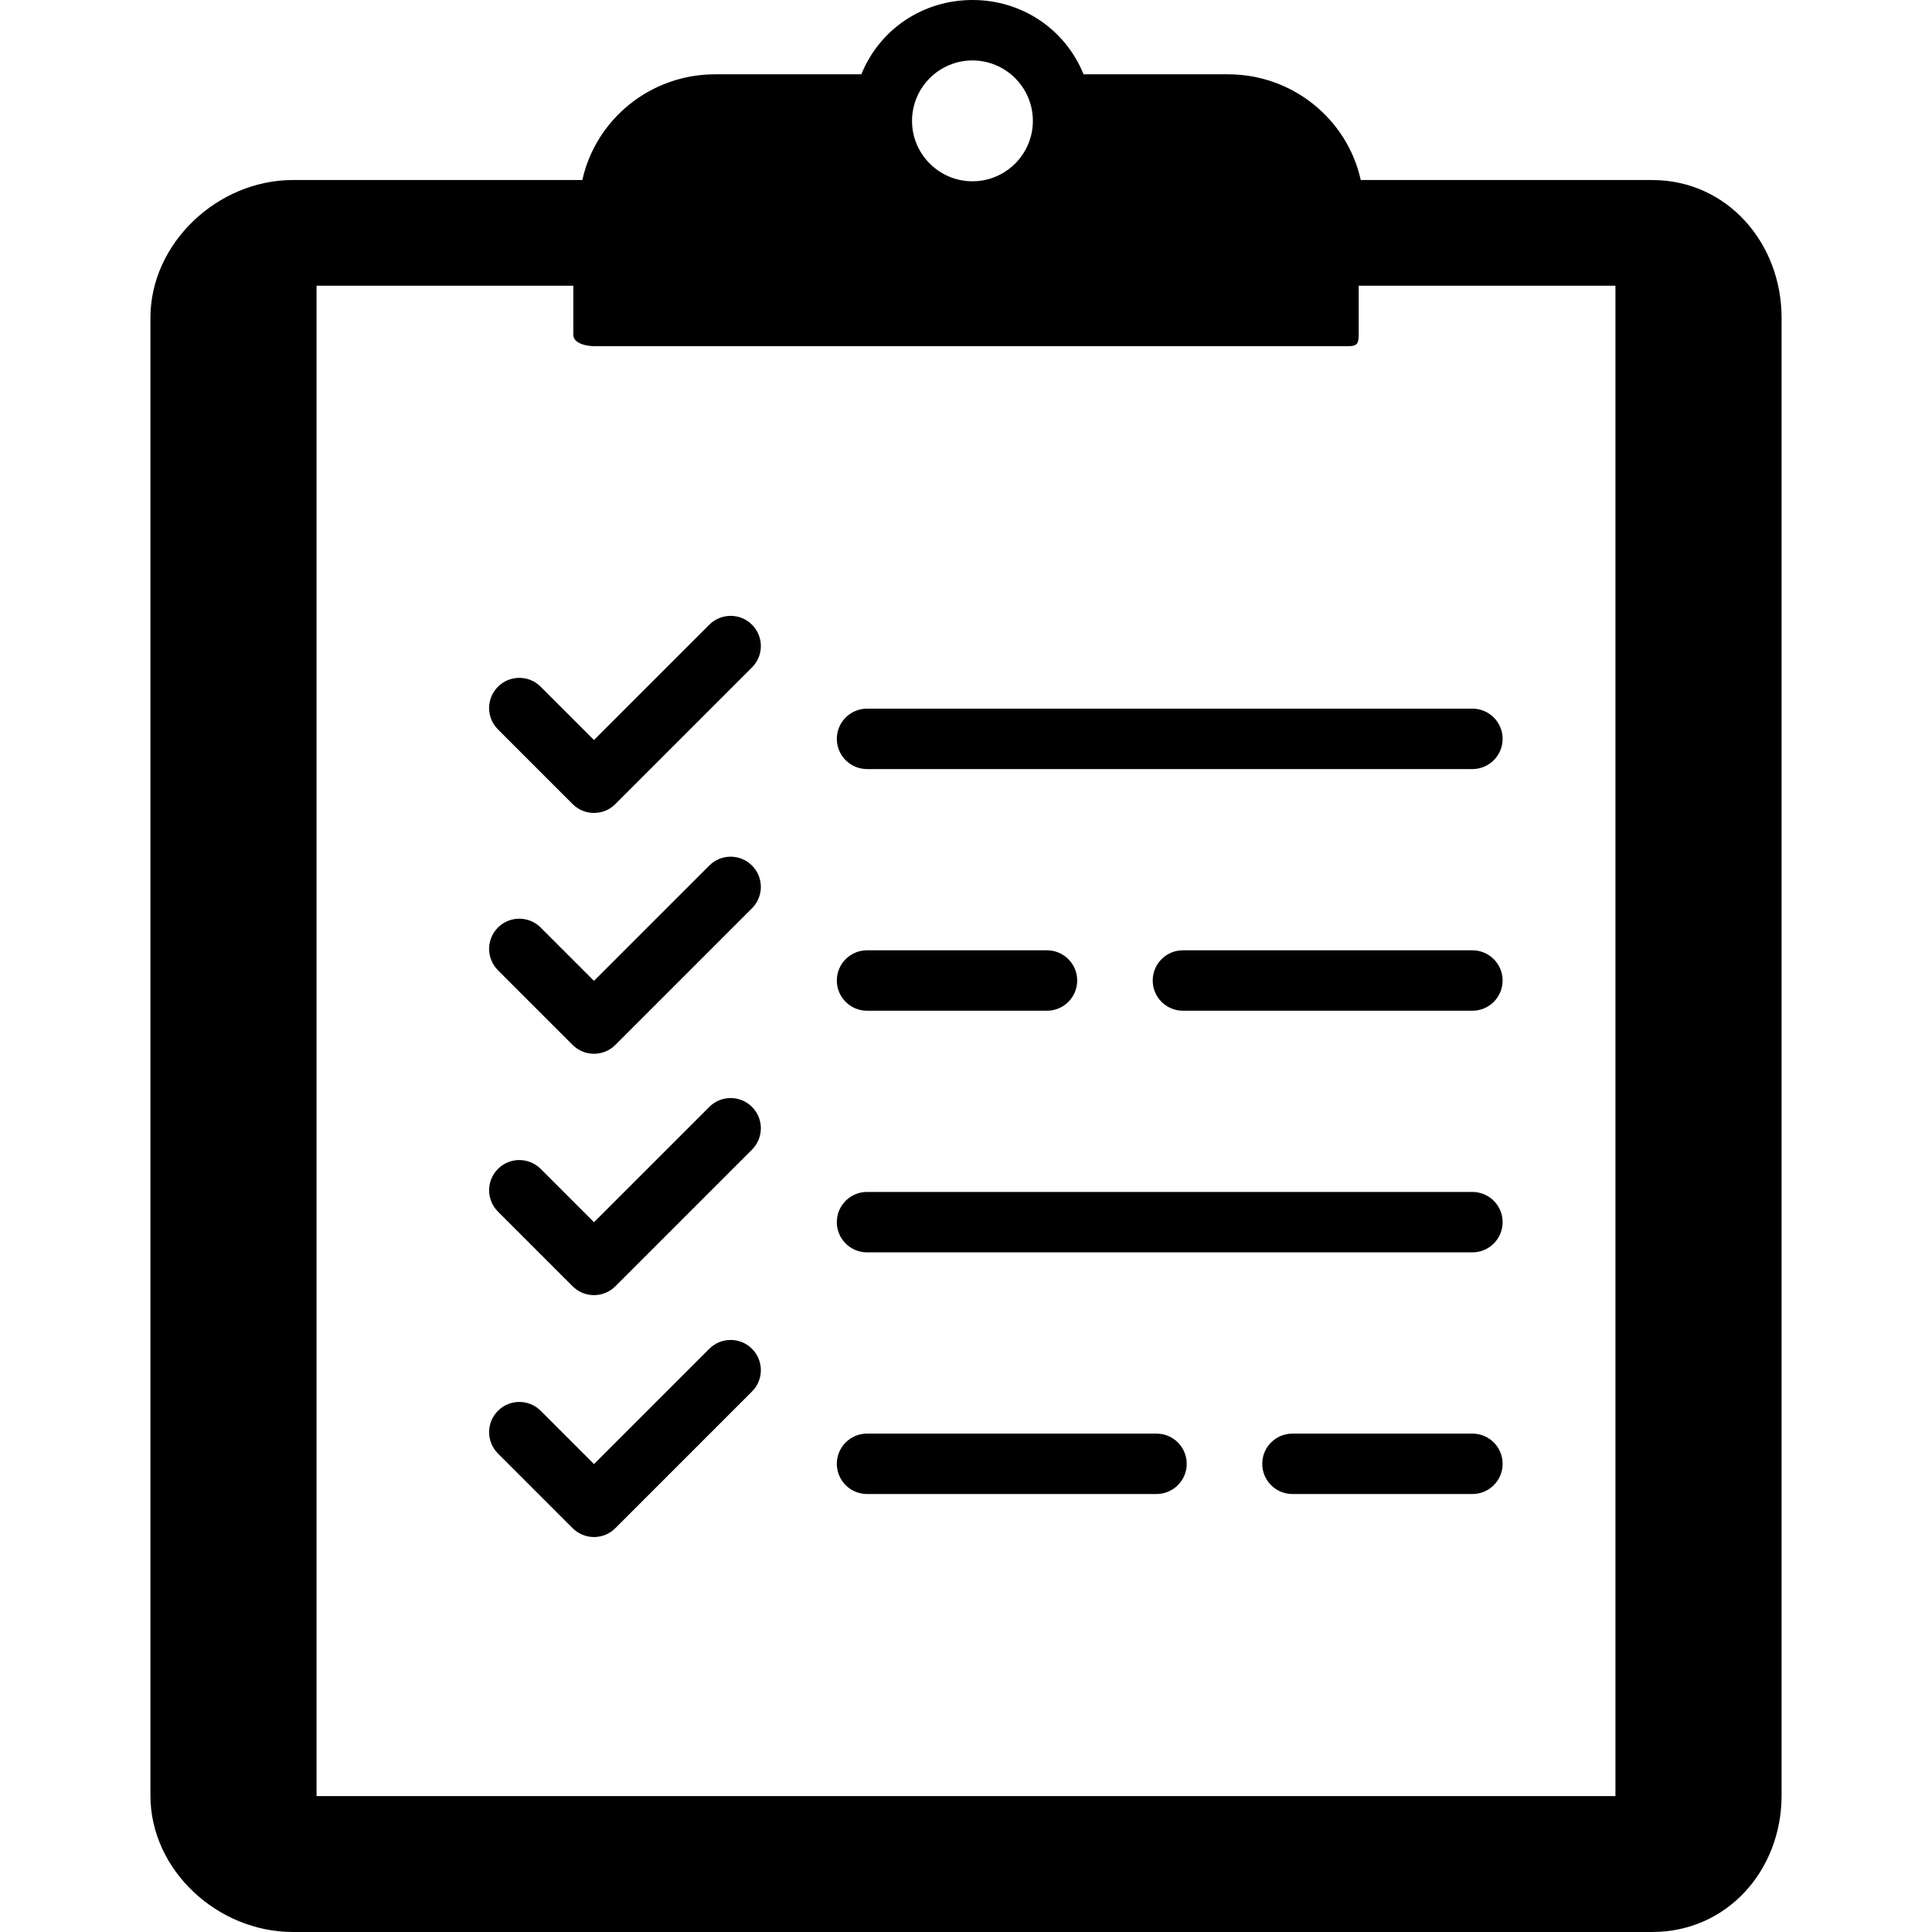
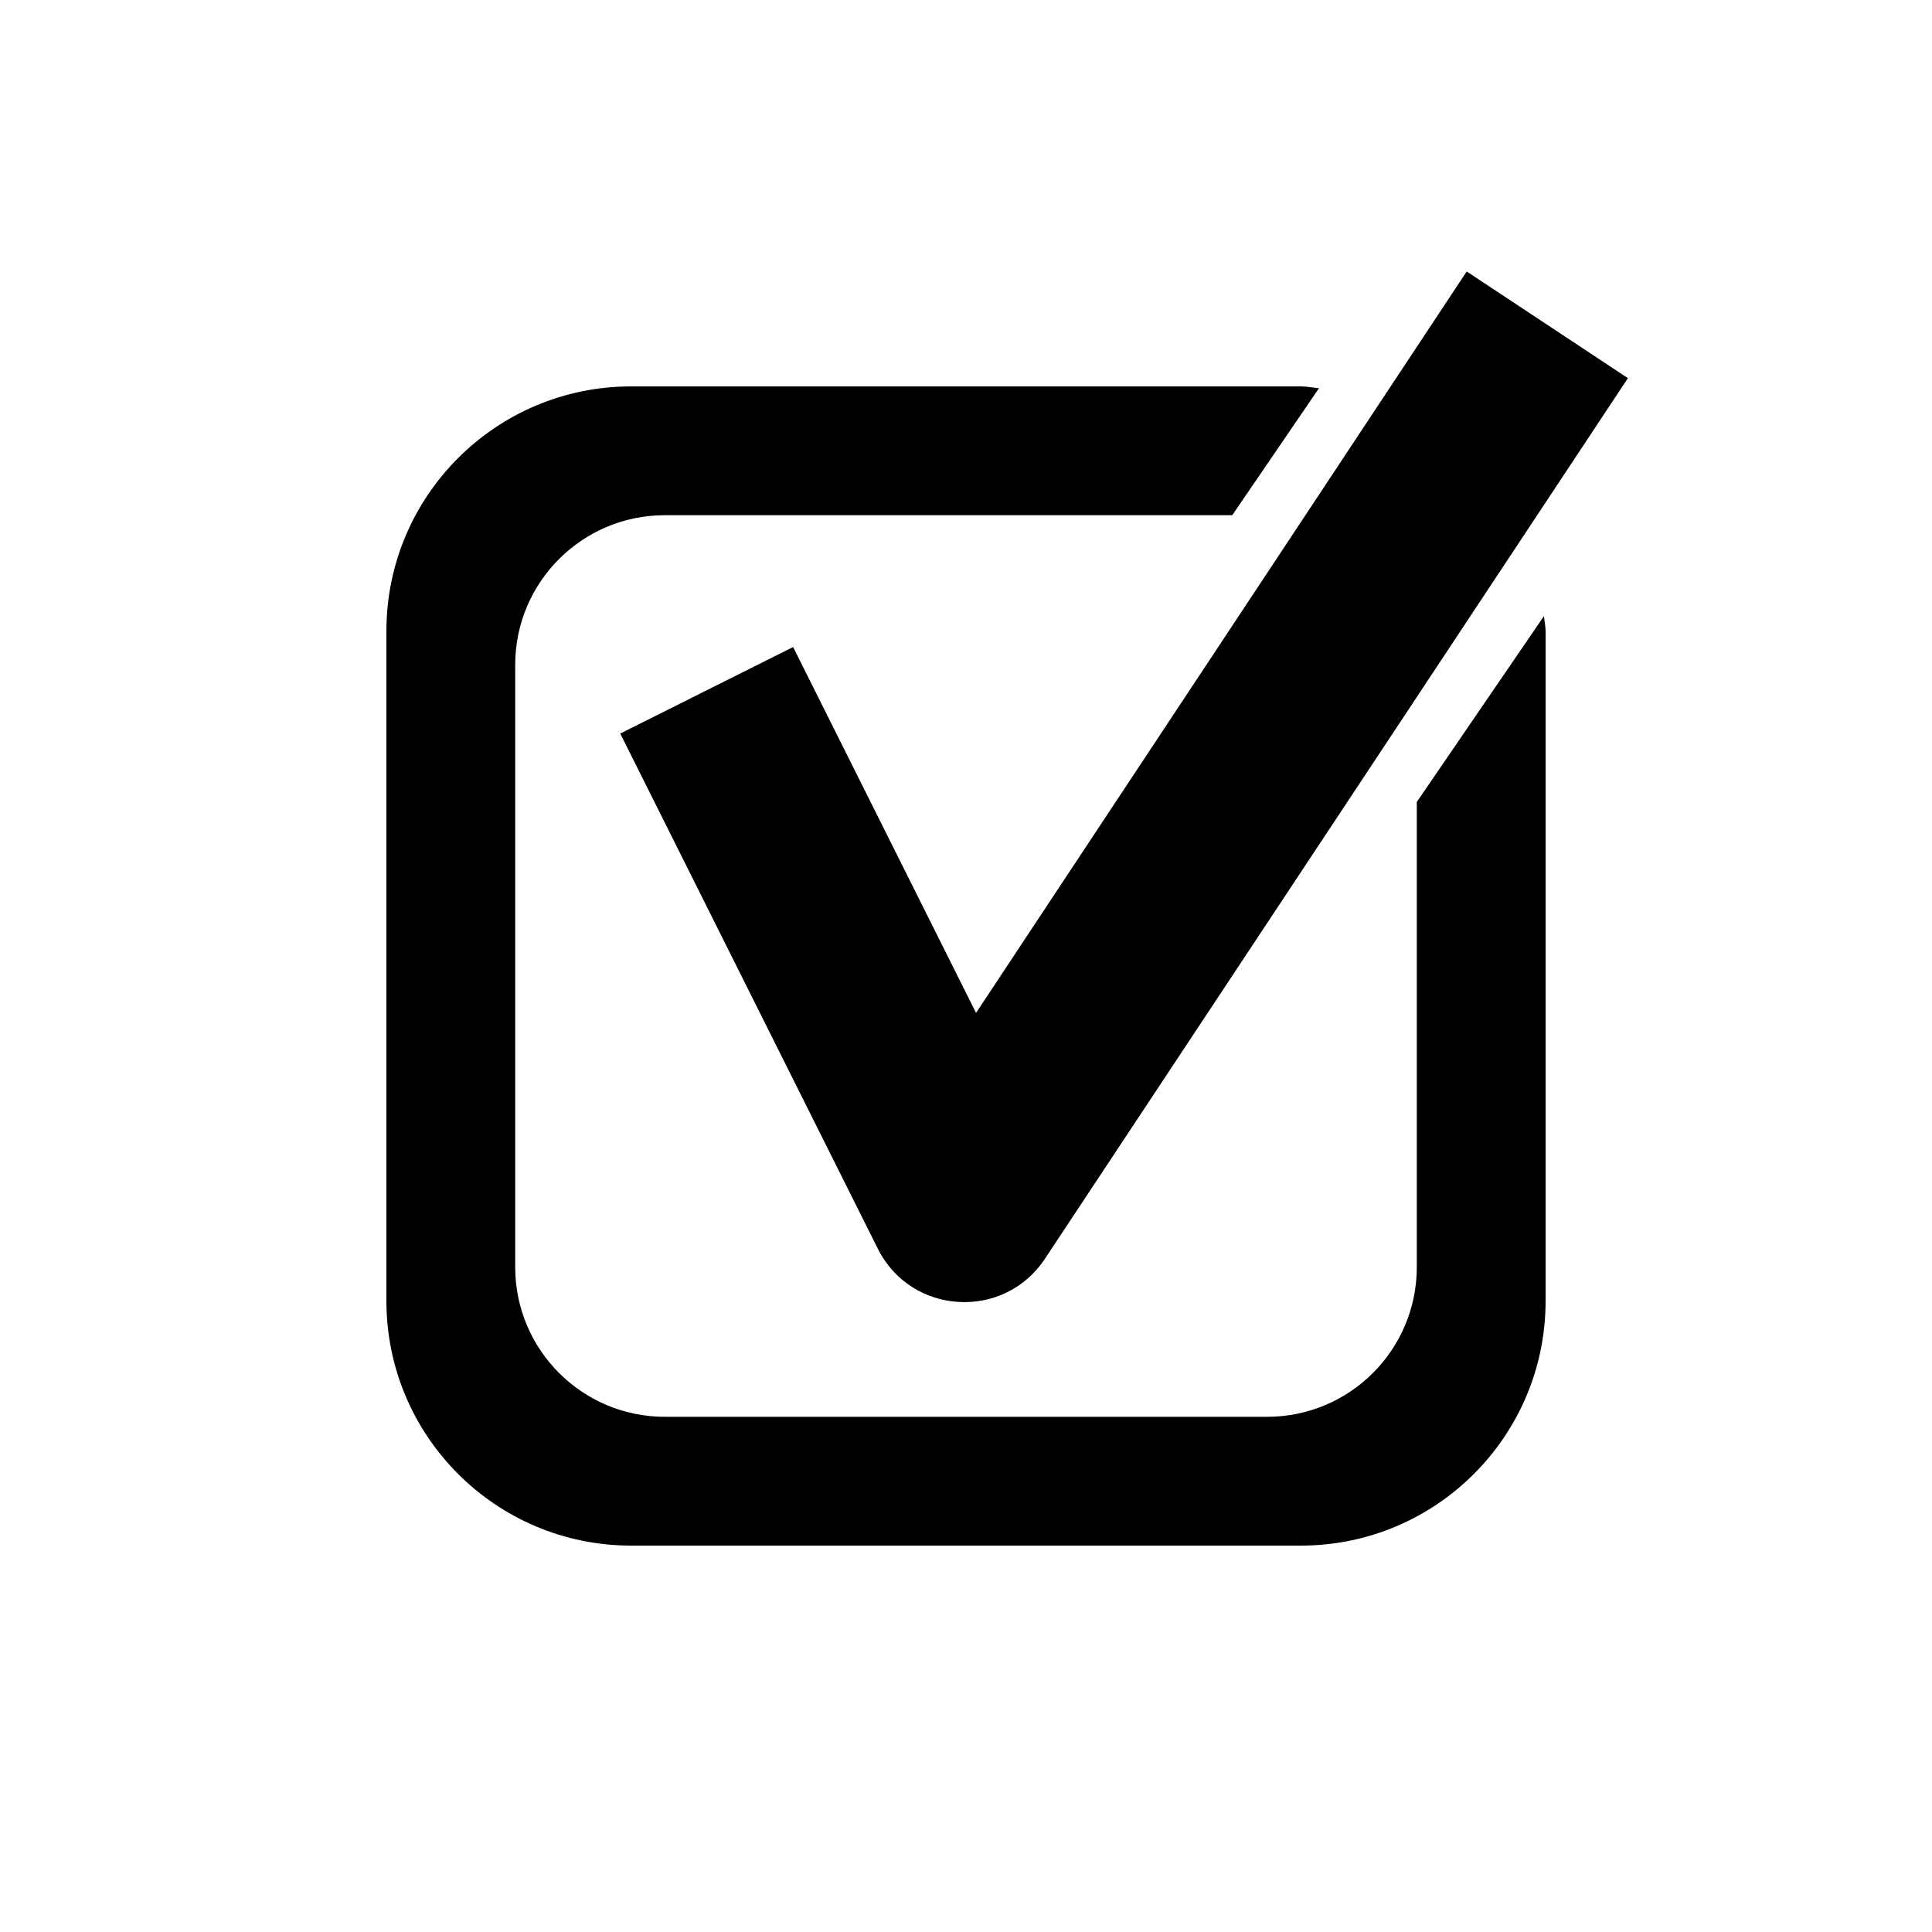
- <svg xmlns="http://www.w3.org/2000/svg" fill="#000000" height="800px" width="800px" version="1.1" id="Layer_1" viewBox="0 0 499.996 499.996" xml:space="preserve">
-   <g>
-     <g>
-       <path d="M427.56,46.592h-75.4c-3.444-15.636-17.532-27.36-34.356-27.36h-37.38C275.664,7.504,264.444,0,251.668,0    s-23.996,7.504-28.756,19.232h-37.848c-16.828,0-30.912,11.728-34.356,27.36H75.776c-19.4,0-36.848,16.272-36.848,35.668v382.404    c0,19.4,17.448,35.332,36.848,35.332h351.78c19.4,0,33.512-15.936,33.512-35.332V82.26    C461.072,62.864,446.956,46.592,427.56,46.592z M251.668,15.644c8.62,0,15.636,7.012,15.636,15.636s-7.016,15.636-15.636,15.636    c-8.624,0-15.636-7.012-15.636-15.636S243.044,15.644,251.668,15.644z M81.924,464.824V73.952h66.448V86.66    c0,2.16,3.256,2.928,5.416,2.928h195.284c2.16,0,2.552-0.768,2.552-2.928V73.952h66.448v390.872H81.924z" />
-     </g>
-   </g>
-   <g>
-     <g>
-       <path d="M381.056,183.396H224.384c-4.316,0-7.816,3.496-7.816,7.816s3.5,7.82,7.816,7.82h156.672c4.316,0,7.82-3.504,7.82-7.82    C388.876,186.896,385.372,183.396,381.056,183.396z" />
-     </g>
-   </g>
-   <g>
-     <g>
-       <path d="M270.96,245.936h-46.576c-4.316,0-7.816,3.5-7.816,7.816c0,4.32,3.5,7.82,7.816,7.82h46.576c4.316,0,7.816-3.5,7.816-7.82    C278.776,249.436,275.276,245.936,270.96,245.936z" />
-     </g>
-   </g>
-   <g>
-     <g>
-       <path d="M381.052,245.936h-74.916c-4.316,0-7.816,3.5-7.816,7.816c0,4.32,3.5,7.82,7.816,7.82h74.92c4.316,0,7.82-3.5,7.816-7.82    C388.872,249.436,385.368,245.936,381.052,245.936z" />
-     </g>
-   </g>
-   <g>
-     <g>
-       <path d="M381.056,371.012H334.48c-4.316,0-7.816,3.5-7.816,7.816c0,4.32,3.5,7.82,7.816,7.82h46.576c4.316,0,7.82-3.5,7.82-7.82    C388.876,374.512,385.372,371.012,381.056,371.012z" />
-     </g>
-   </g>
-   <g>
-     <g>
-       <path d="M299.3,371.012h-74.916c-4.316,0-7.816,3.5-7.816,7.816c0,4.32,3.5,7.82,7.816,7.82H299.3c4.316,0,7.816-3.5,7.816-7.82    C307.116,374.512,303.616,371.012,299.3,371.012z" />
-     </g>
-   </g>
-   <g>
-     <g>
-       <path d="M381.056,308.472H224.384c-4.316,0-7.816,3.5-7.816,7.816c0,4.32,3.5,7.82,7.816,7.82h156.672c4.316,0,7.82-3.5,7.82-7.82    C388.876,311.972,385.372,308.472,381.056,308.472z" />
-     </g>
-   </g>
-   <g>
-     <g>
-       <path d="M194.616,161.672c-3.052-3.052-8-3.052-11.052,0l-29.844,29.84l-13.796-13.796c-3.052-3.052-8-3.052-11.052,0    c-3.056,3.056-3.056,8.004,0,11.056l19.324,19.324c1.524,1.528,3.524,2.292,5.524,2.292c2.004,0,4.004-0.764,5.528-2.292    l35.368-35.368C197.672,169.672,197.672,164.728,194.616,161.672z" />
-     </g>
-   </g>
-   <g>
-     <g>
-       <path d="M194.616,224c-3.052-3.052-8-3.052-11.052,0l-29.844,29.84l-13.796-13.796c-3.052-3.052-8-3.052-11.052,0    c-3.056,3.056-3.056,8,0,11.056l19.324,19.324c1.524,1.528,3.524,2.288,5.524,2.288c2.004,0,4.004-0.764,5.528-2.288    l35.368-35.368C197.672,232,197.672,227.052,194.616,224z" />
-     </g>
-   </g>
-   <g>
-     <g>
-       <path d="M194.616,286.464c-3.052-3.056-8-3.056-11.052,0l-29.844,29.84l-13.796-13.796c-3.052-3.056-8-3.056-11.052,0    c-3.056,3.056-3.056,8,0,11.056l19.324,19.324c1.524,1.524,3.524,2.288,5.524,2.288c2.004,0,4.004-0.76,5.528-2.288l35.368-35.368    C197.672,294.464,197.672,289.516,194.616,286.464z" />
-     </g>
-   </g>
-   <g>
-     <g>
-       <path d="M194.616,349.064c-3.052-3.052-8-3.052-11.052,0l-29.844,29.84l-13.796-13.796c-3.052-3.052-8-3.052-11.052,0    c-3.056,3.056-3.056,8.004,0,11.056l19.324,19.324c1.524,1.528,3.524,2.292,5.524,2.292c2.004,0,4.004-0.764,5.528-2.292    l35.368-35.368C197.672,357.064,197.672,352.12,194.616,349.064z" />
-     </g>
+ <svg xmlns="http://www.w3.org/2000/svg" fill="currentColor" height="100%" stroke-miterlimit="10" style="fill-rule:nonzero;clip-rule:evenodd;stroke-linecap:round;stroke-linejoin:round;" version="1.1" viewBox="0 0 300 300" width="100%" xml:space="preserve">
+   <g id="Layer-1">
+     <path d="M227.75 42.156L151.562 157.281L123.156 100.469L96.312 113.906L136.312 193.906C141.473 204.227 155.88 205.09 162.25 195.469L252.781 58.719L227.75 42.156Z" fill-rule="nonzero" opacity="1" stroke="none" />
+     <path d="M98 60C77.013 60 60 77.013 60 98L60 202C60 222.987 77.013 240 98 240L202 240C222.987 240 240 222.987 240 202L240 98C240 97.197 239.799 96.447 239.75 95.656L220 124.531L220 196.759C220 209.595 209.595 220 196.759 220L103.241 220C90.405 220 80 209.595 80 196.759L80 103.241C80 90.405 90.405 80 103.241 80L191.344 80L204.812 60.281C203.867 60.211 202.963 60 202 60L98 60Z" fill-rule="nonzero" opacity="1" stroke="none" />
  </g>
</svg>
